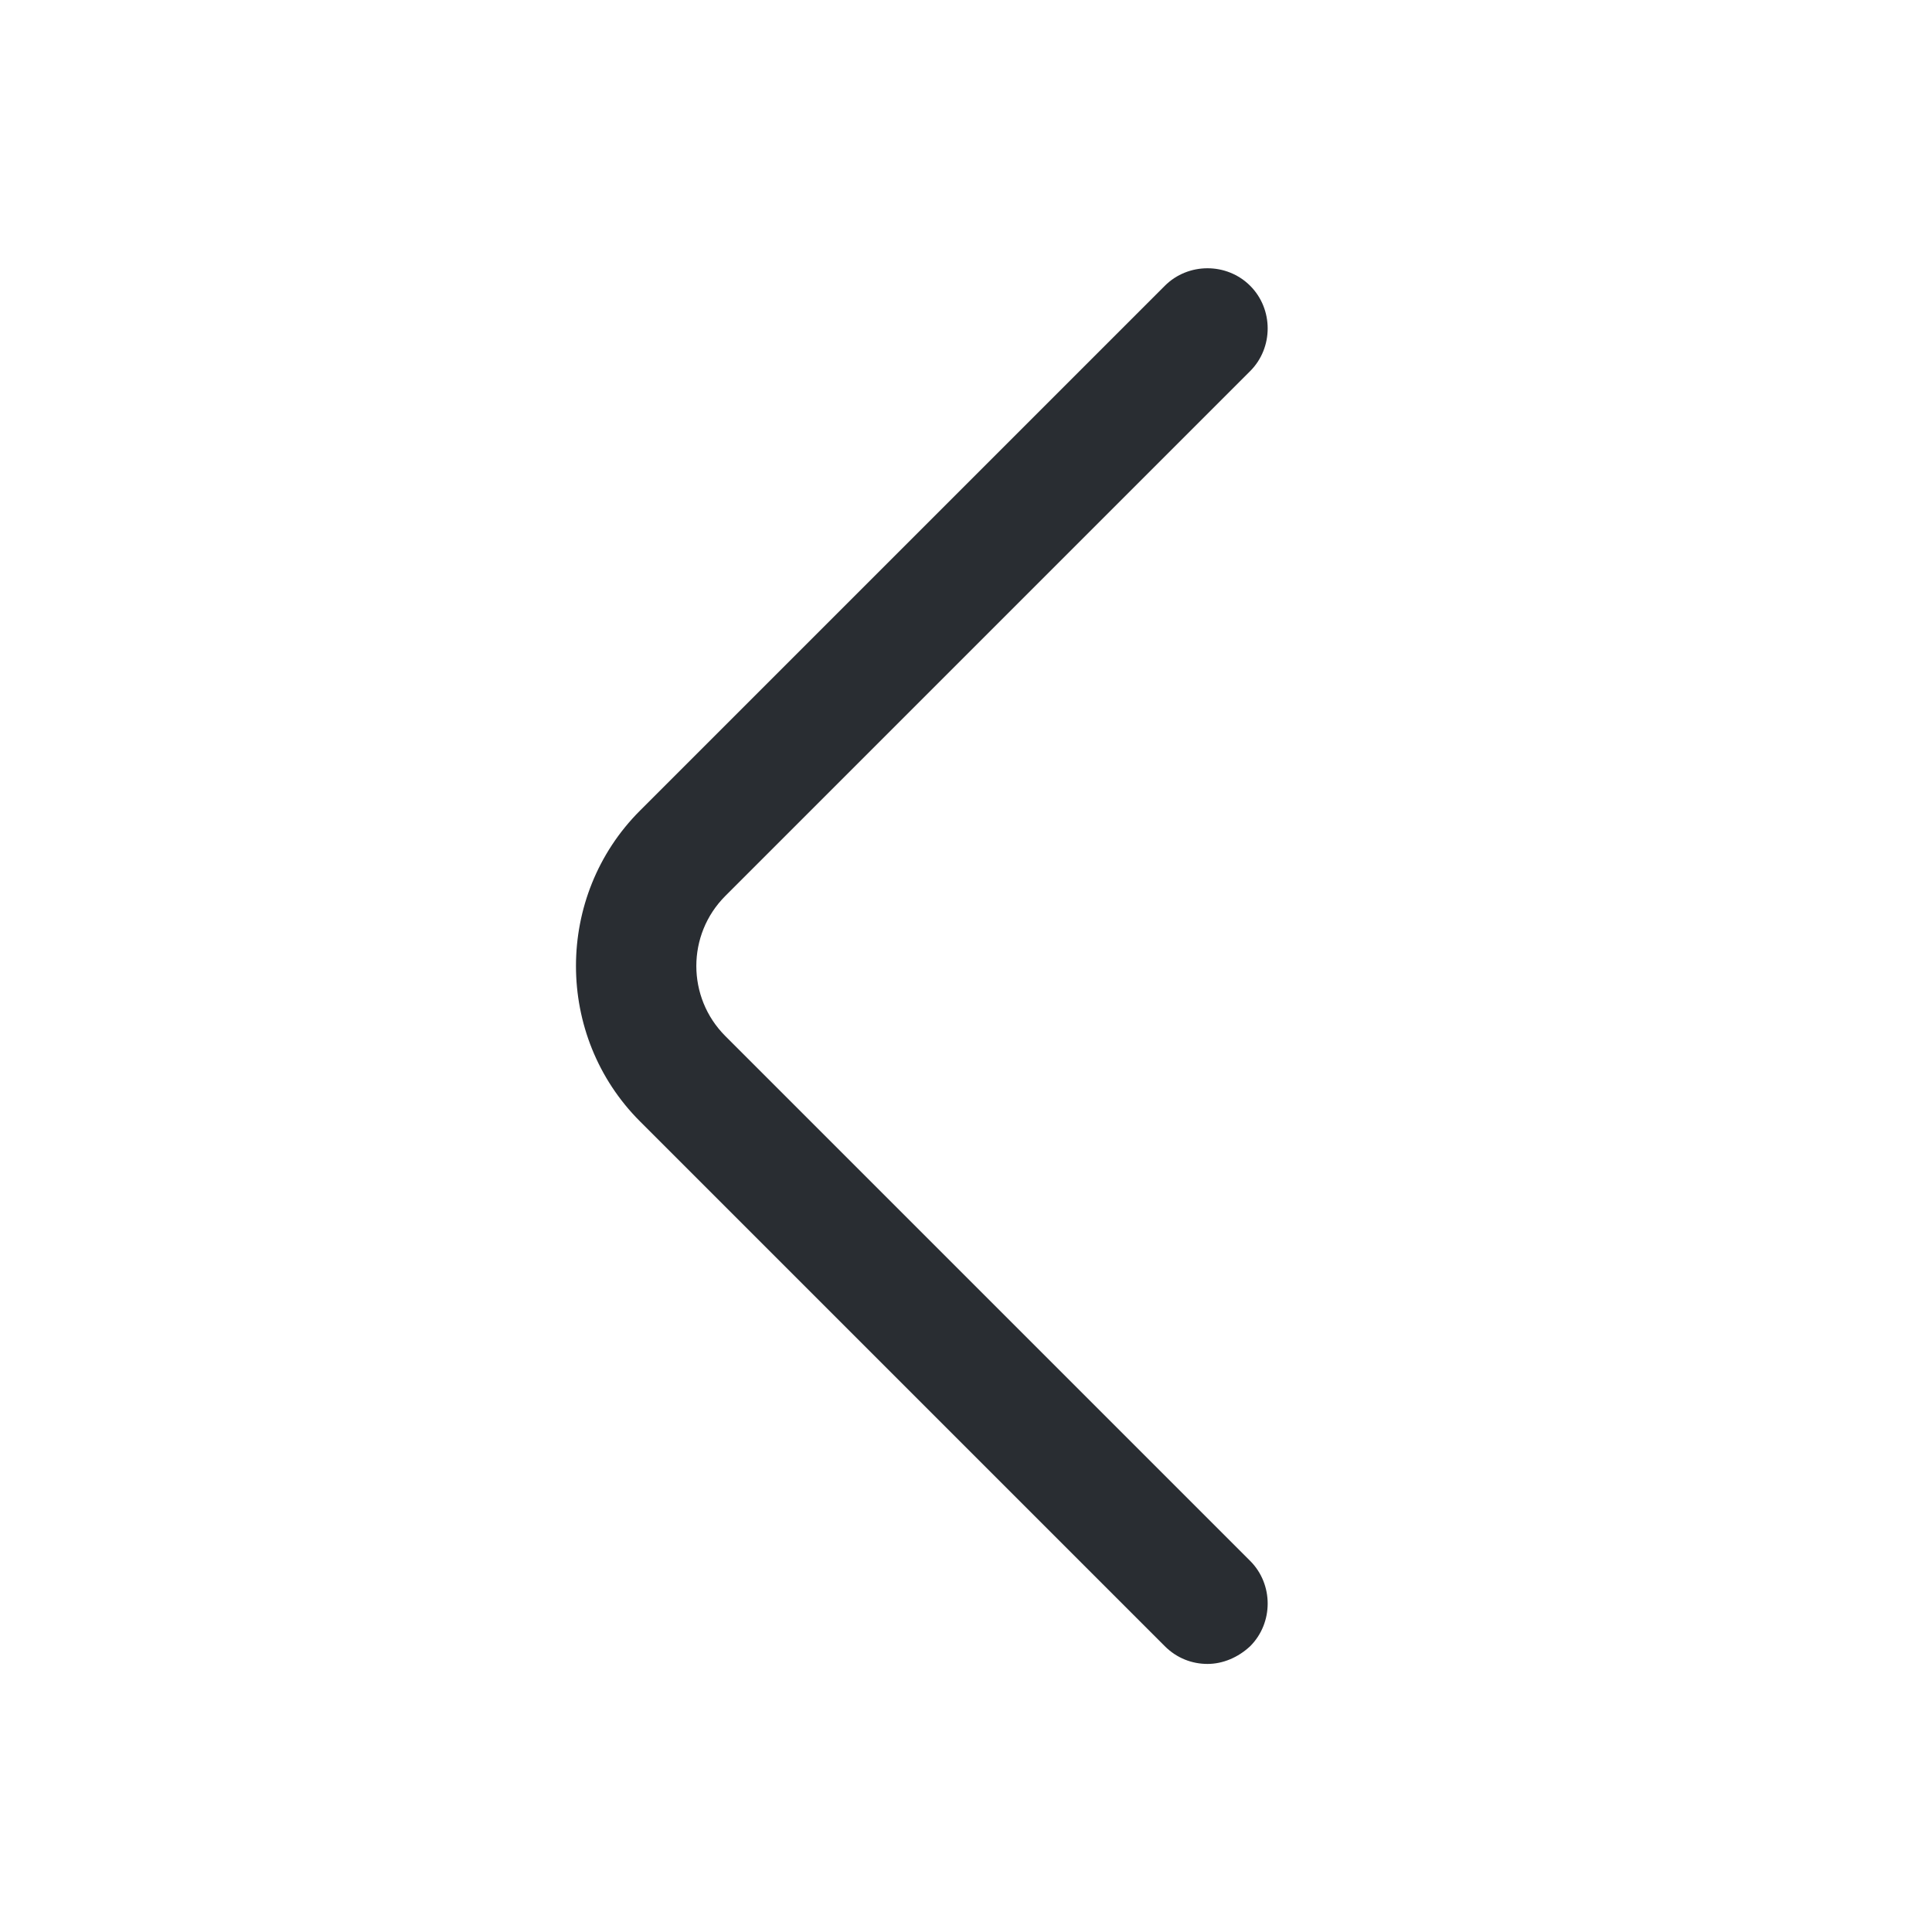
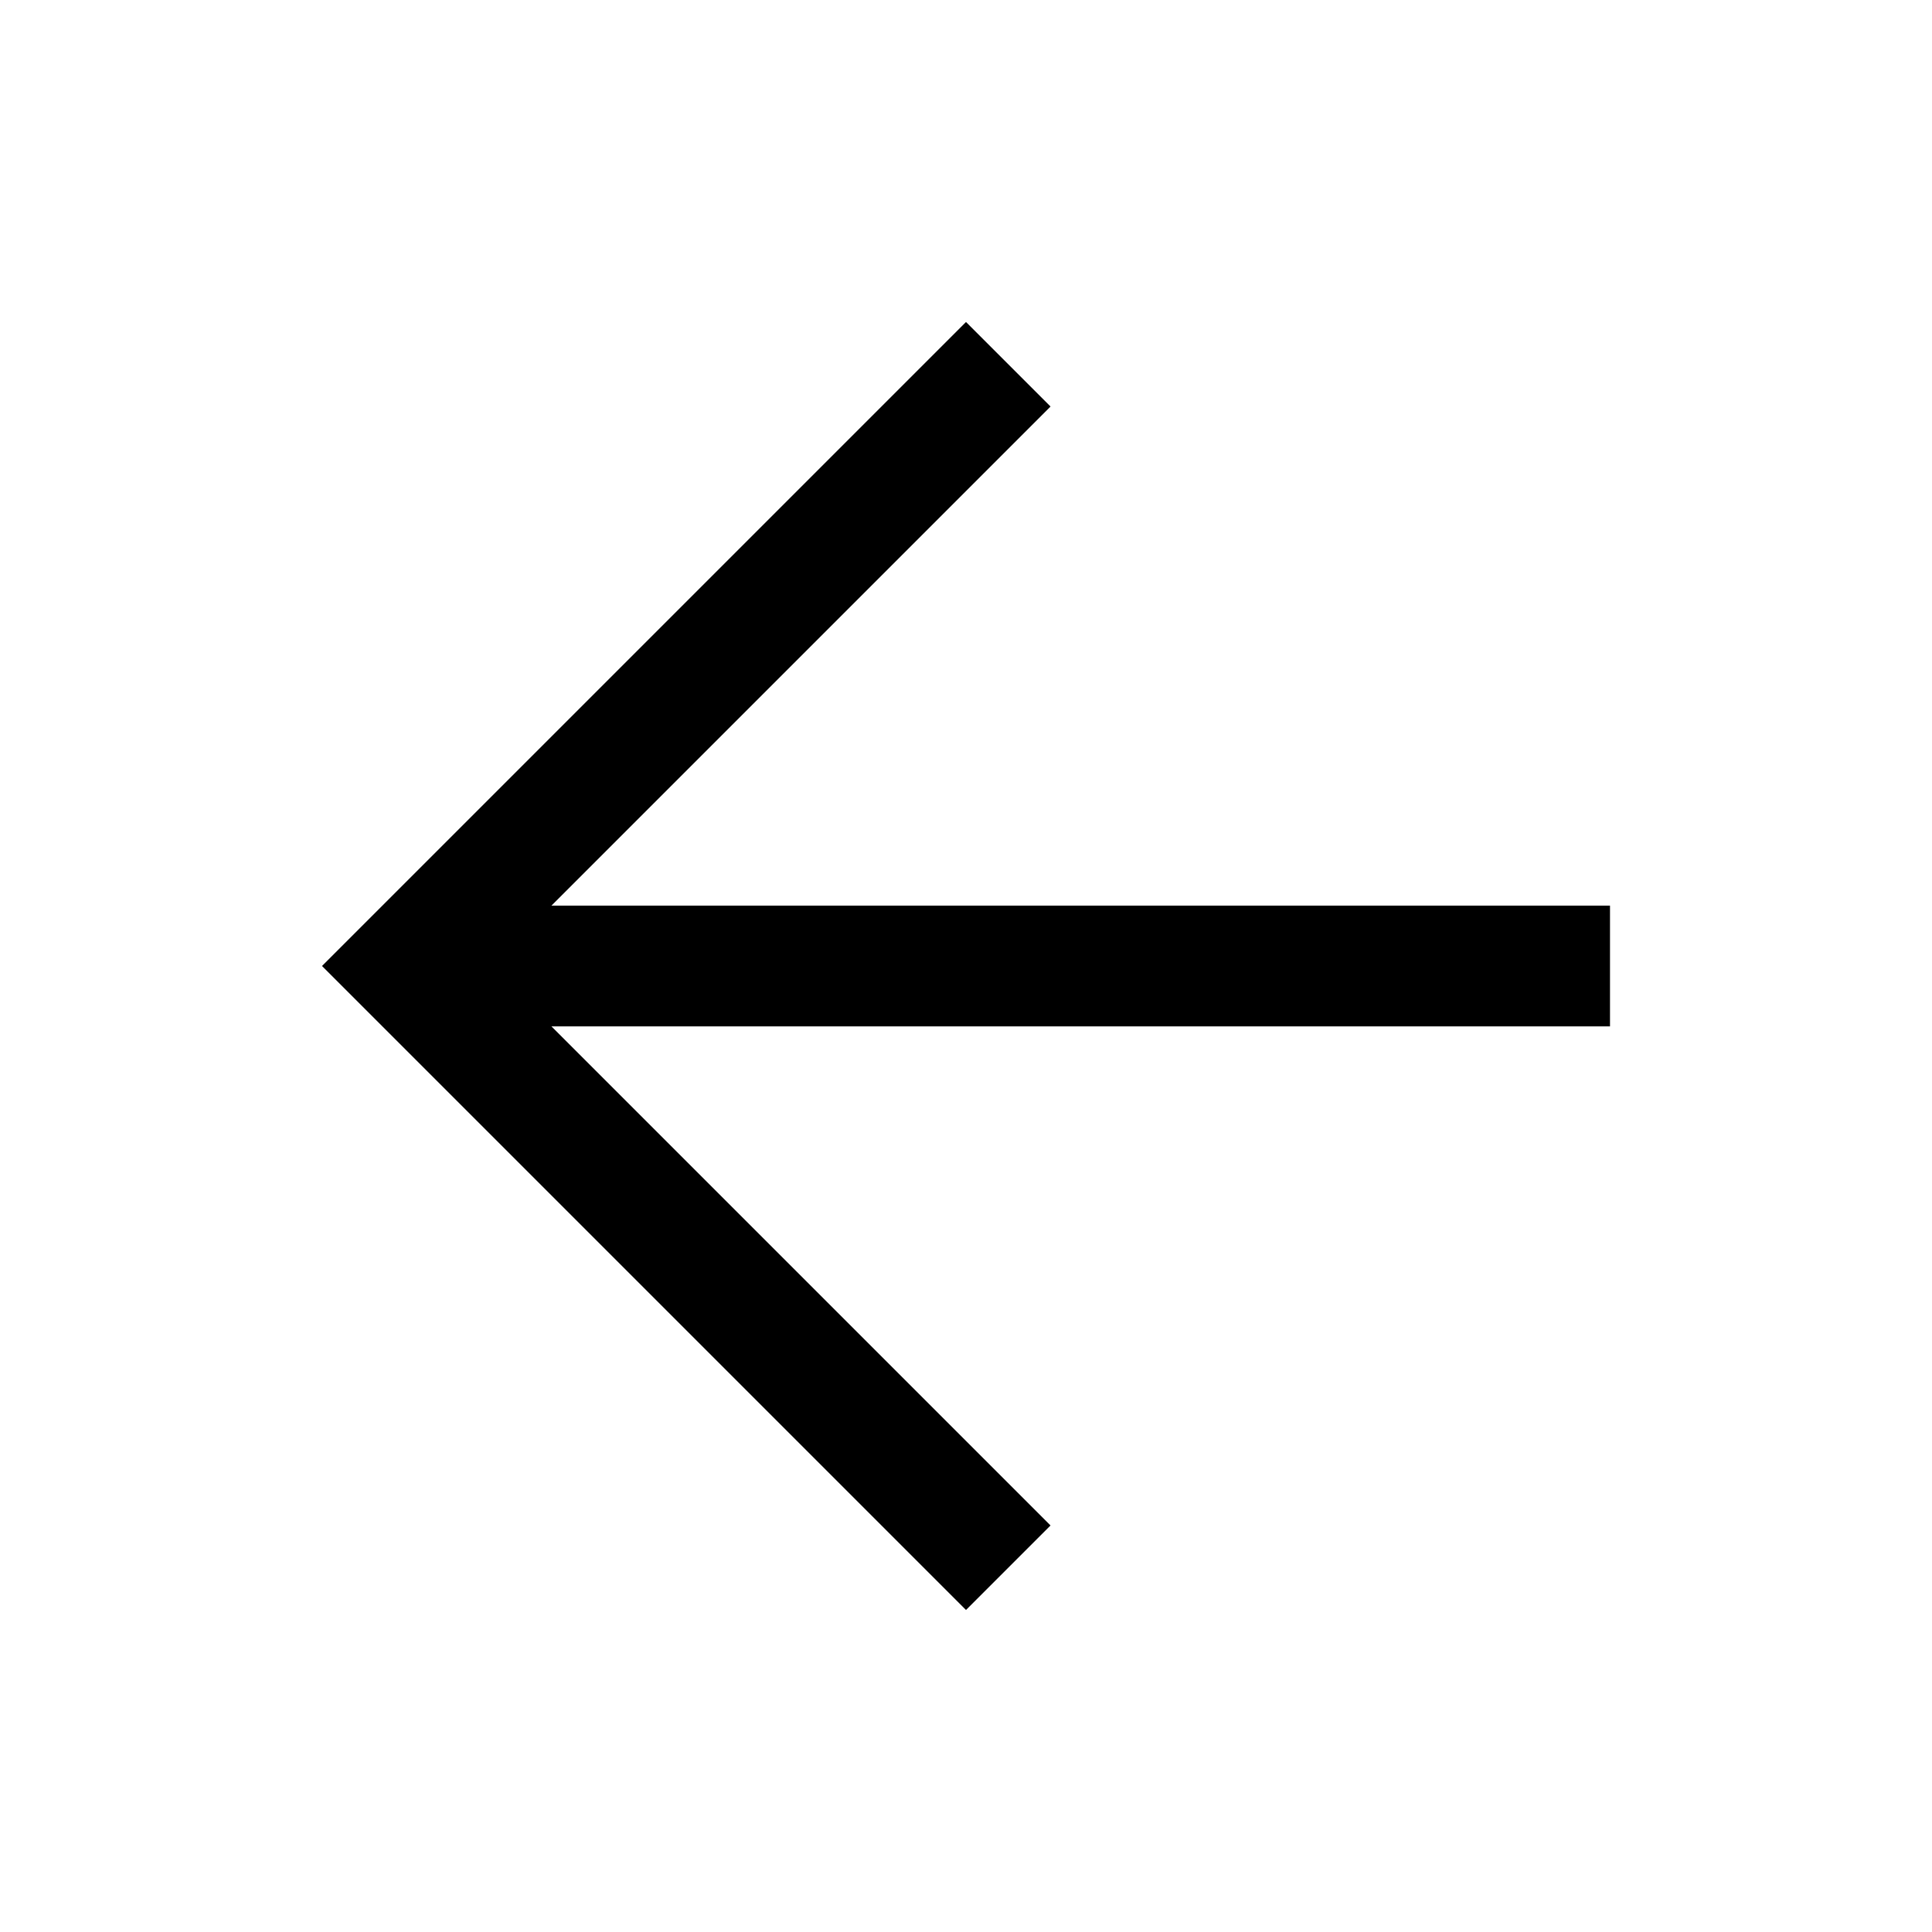
<svg xmlns="http://www.w3.org/2000/svg" width="24" height="24" viewBox="0 0 24 24" fill="none">
-   <path d="M15 20.67C14.81 20.67 14.62 20.6 14.47 20.45L7.95 13.93C6.89 12.87 6.89 11.13 7.95 10.07L14.47 3.55C14.76 3.26 15.24 3.26 15.53 3.55C15.82 3.84 15.82 4.32 15.53 4.61L9.01 11.13C8.53 11.61 8.53 12.39 9.01 12.87L15.53 19.39C15.82 19.68 15.82 20.16 15.53 20.45C15.38 20.59 15.19 20.67 15 20.67Z" fill="#292D32" />
+   <path d="M12 20L4 12L12 4L13.05 5.05L6.85 11.25H20V12.75H6.85L13.05 18.95L12 20Z" fill="black" />
</svg>
